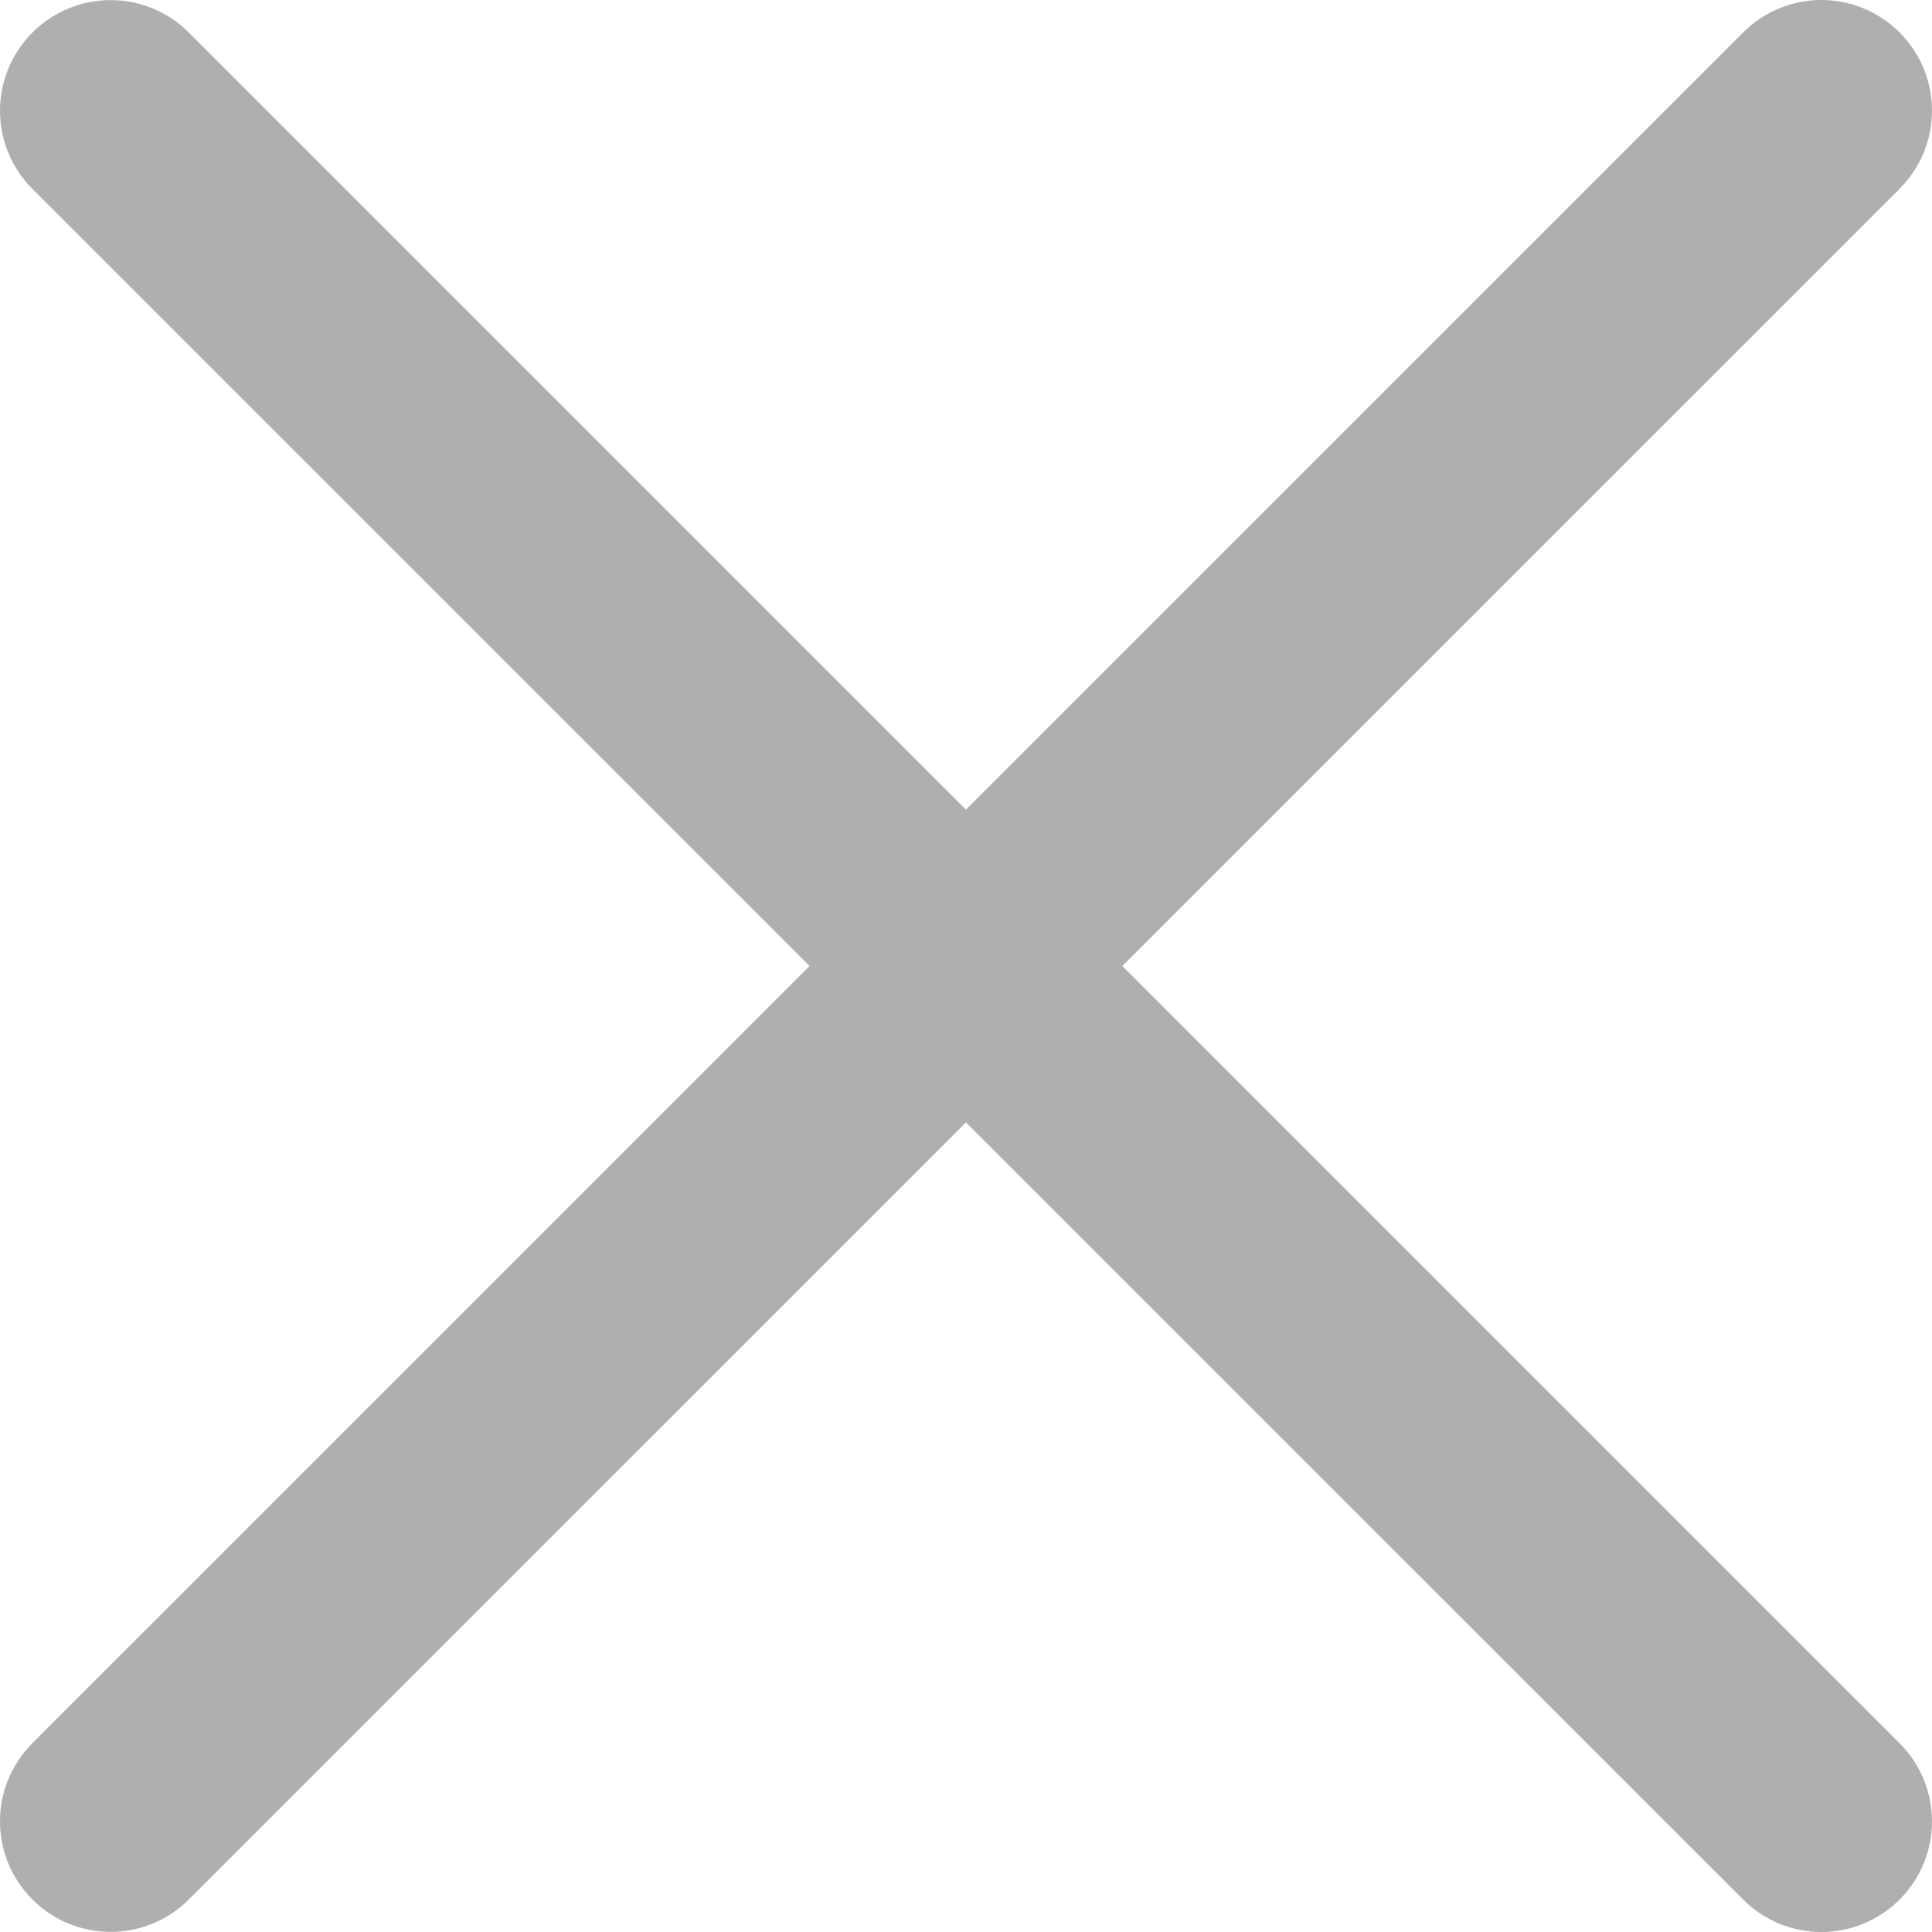
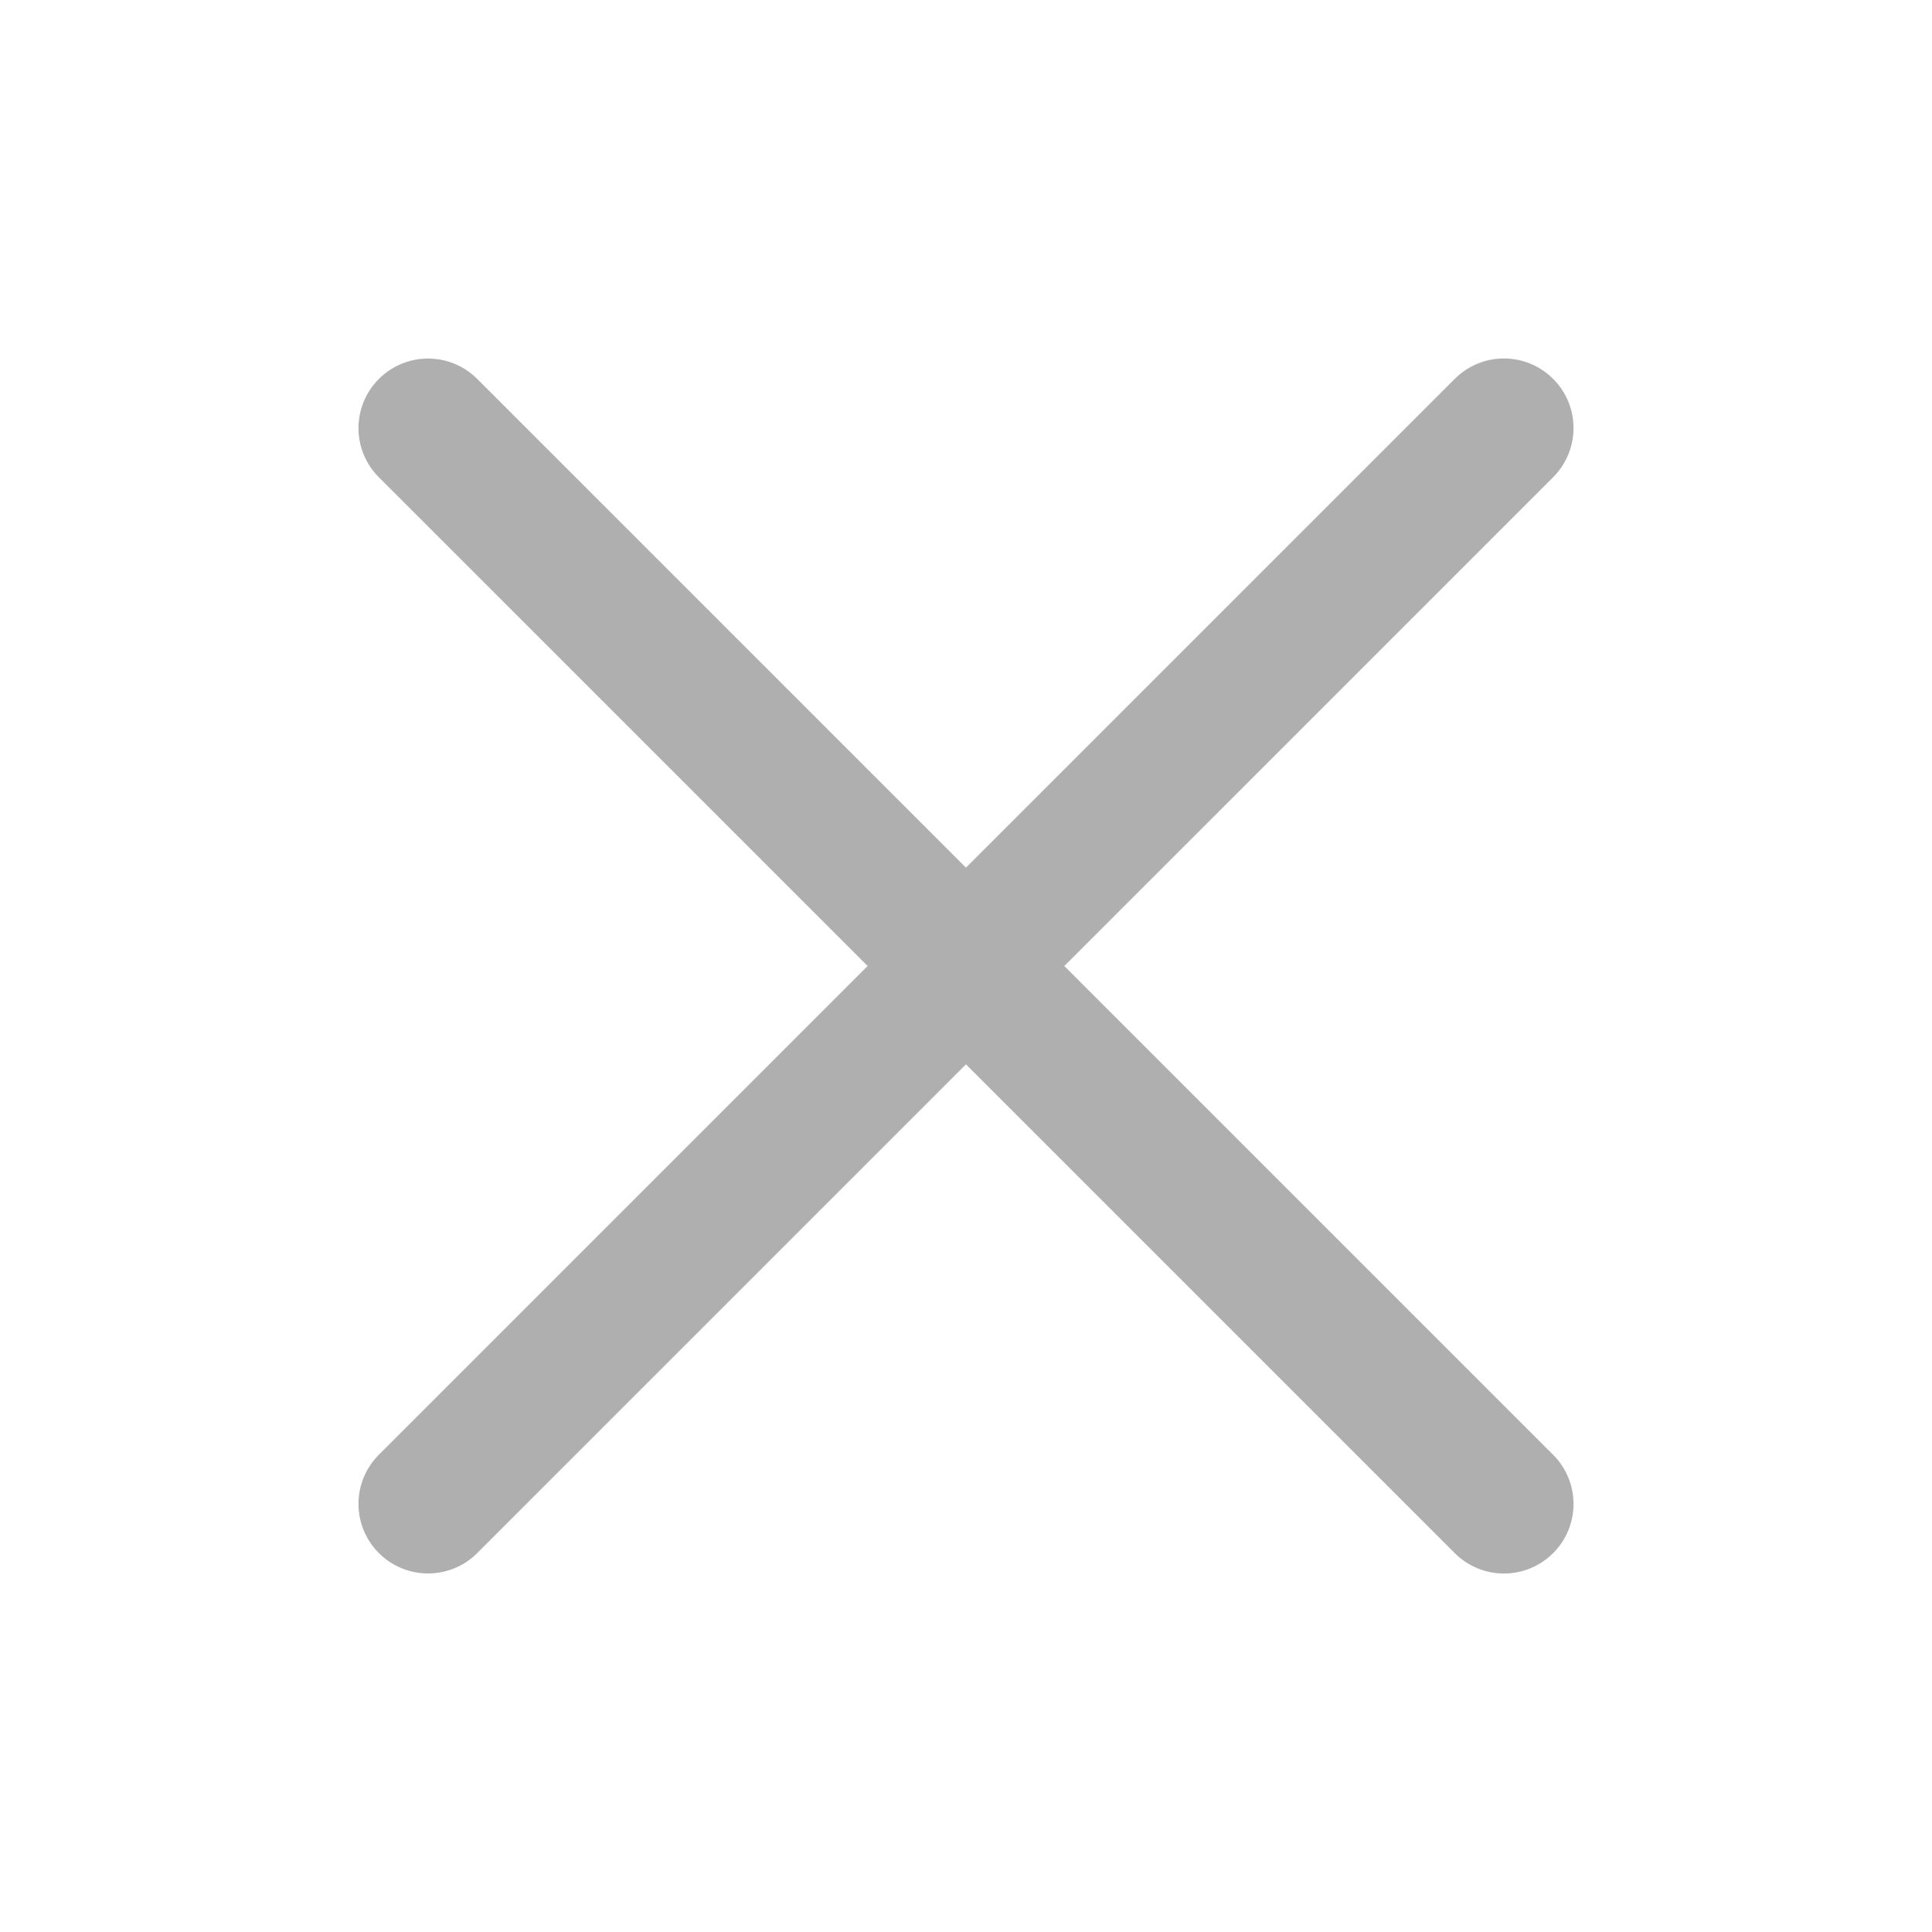
- <svg xmlns="http://www.w3.org/2000/svg" width="161px" height="161px" viewBox="0 0 161 161" version="1.1">
+ <svg xmlns="http://www.w3.org/2000/svg" width="256px" height="256px" viewBox="0 0 256 256" version="1.1">
  <defs />
  <g id="Icons" stroke="none" stroke-width="1" fill="none" fill-rule="evenodd">
-     <g id="Tool-Icons" transform="translate(-1402, -1306)" fill-rule="nonzero" fill="#AFAFAF">
+     <g id="Tool-Icons" transform="translate(-1354.5, -1258.5)" fill-rule="nonzero" fill="#AFAFAF">
      <g id="delete-icon" transform="translate(1402, 1306)">
        <path d="M151.781,0 C149.424,0 147.067,0.9 145.266,2.702 L80.495,67.469 L15.735,2.712 C12.131,-0.891 6.306,-0.891 2.703,2.712 C-0.901,6.315 -0.901,12.139 2.703,15.743 L67.463,80.5 L2.703,145.258 C-0.901,148.862 -0.901,154.687 2.703,158.29 C4.5,160.088 6.859,160.99 9.219,160.99 C11.578,160.99 13.938,160.088 15.735,158.29 L80.495,93.532 L145.266,158.299 C147.063,160.097 149.422,161 151.781,161 C154.141,161 156.491,160.097 158.297,158.299 C161.901,154.696 161.901,148.872 158.297,145.268 L93.528,80.501 L158.297,15.734 C161.901,12.131 161.901,6.306 158.297,2.702 C156.495,0.9 154.138,0 151.781,0 Z" id="Shape" />
      </g>
    </g>
  </g>
</svg>
